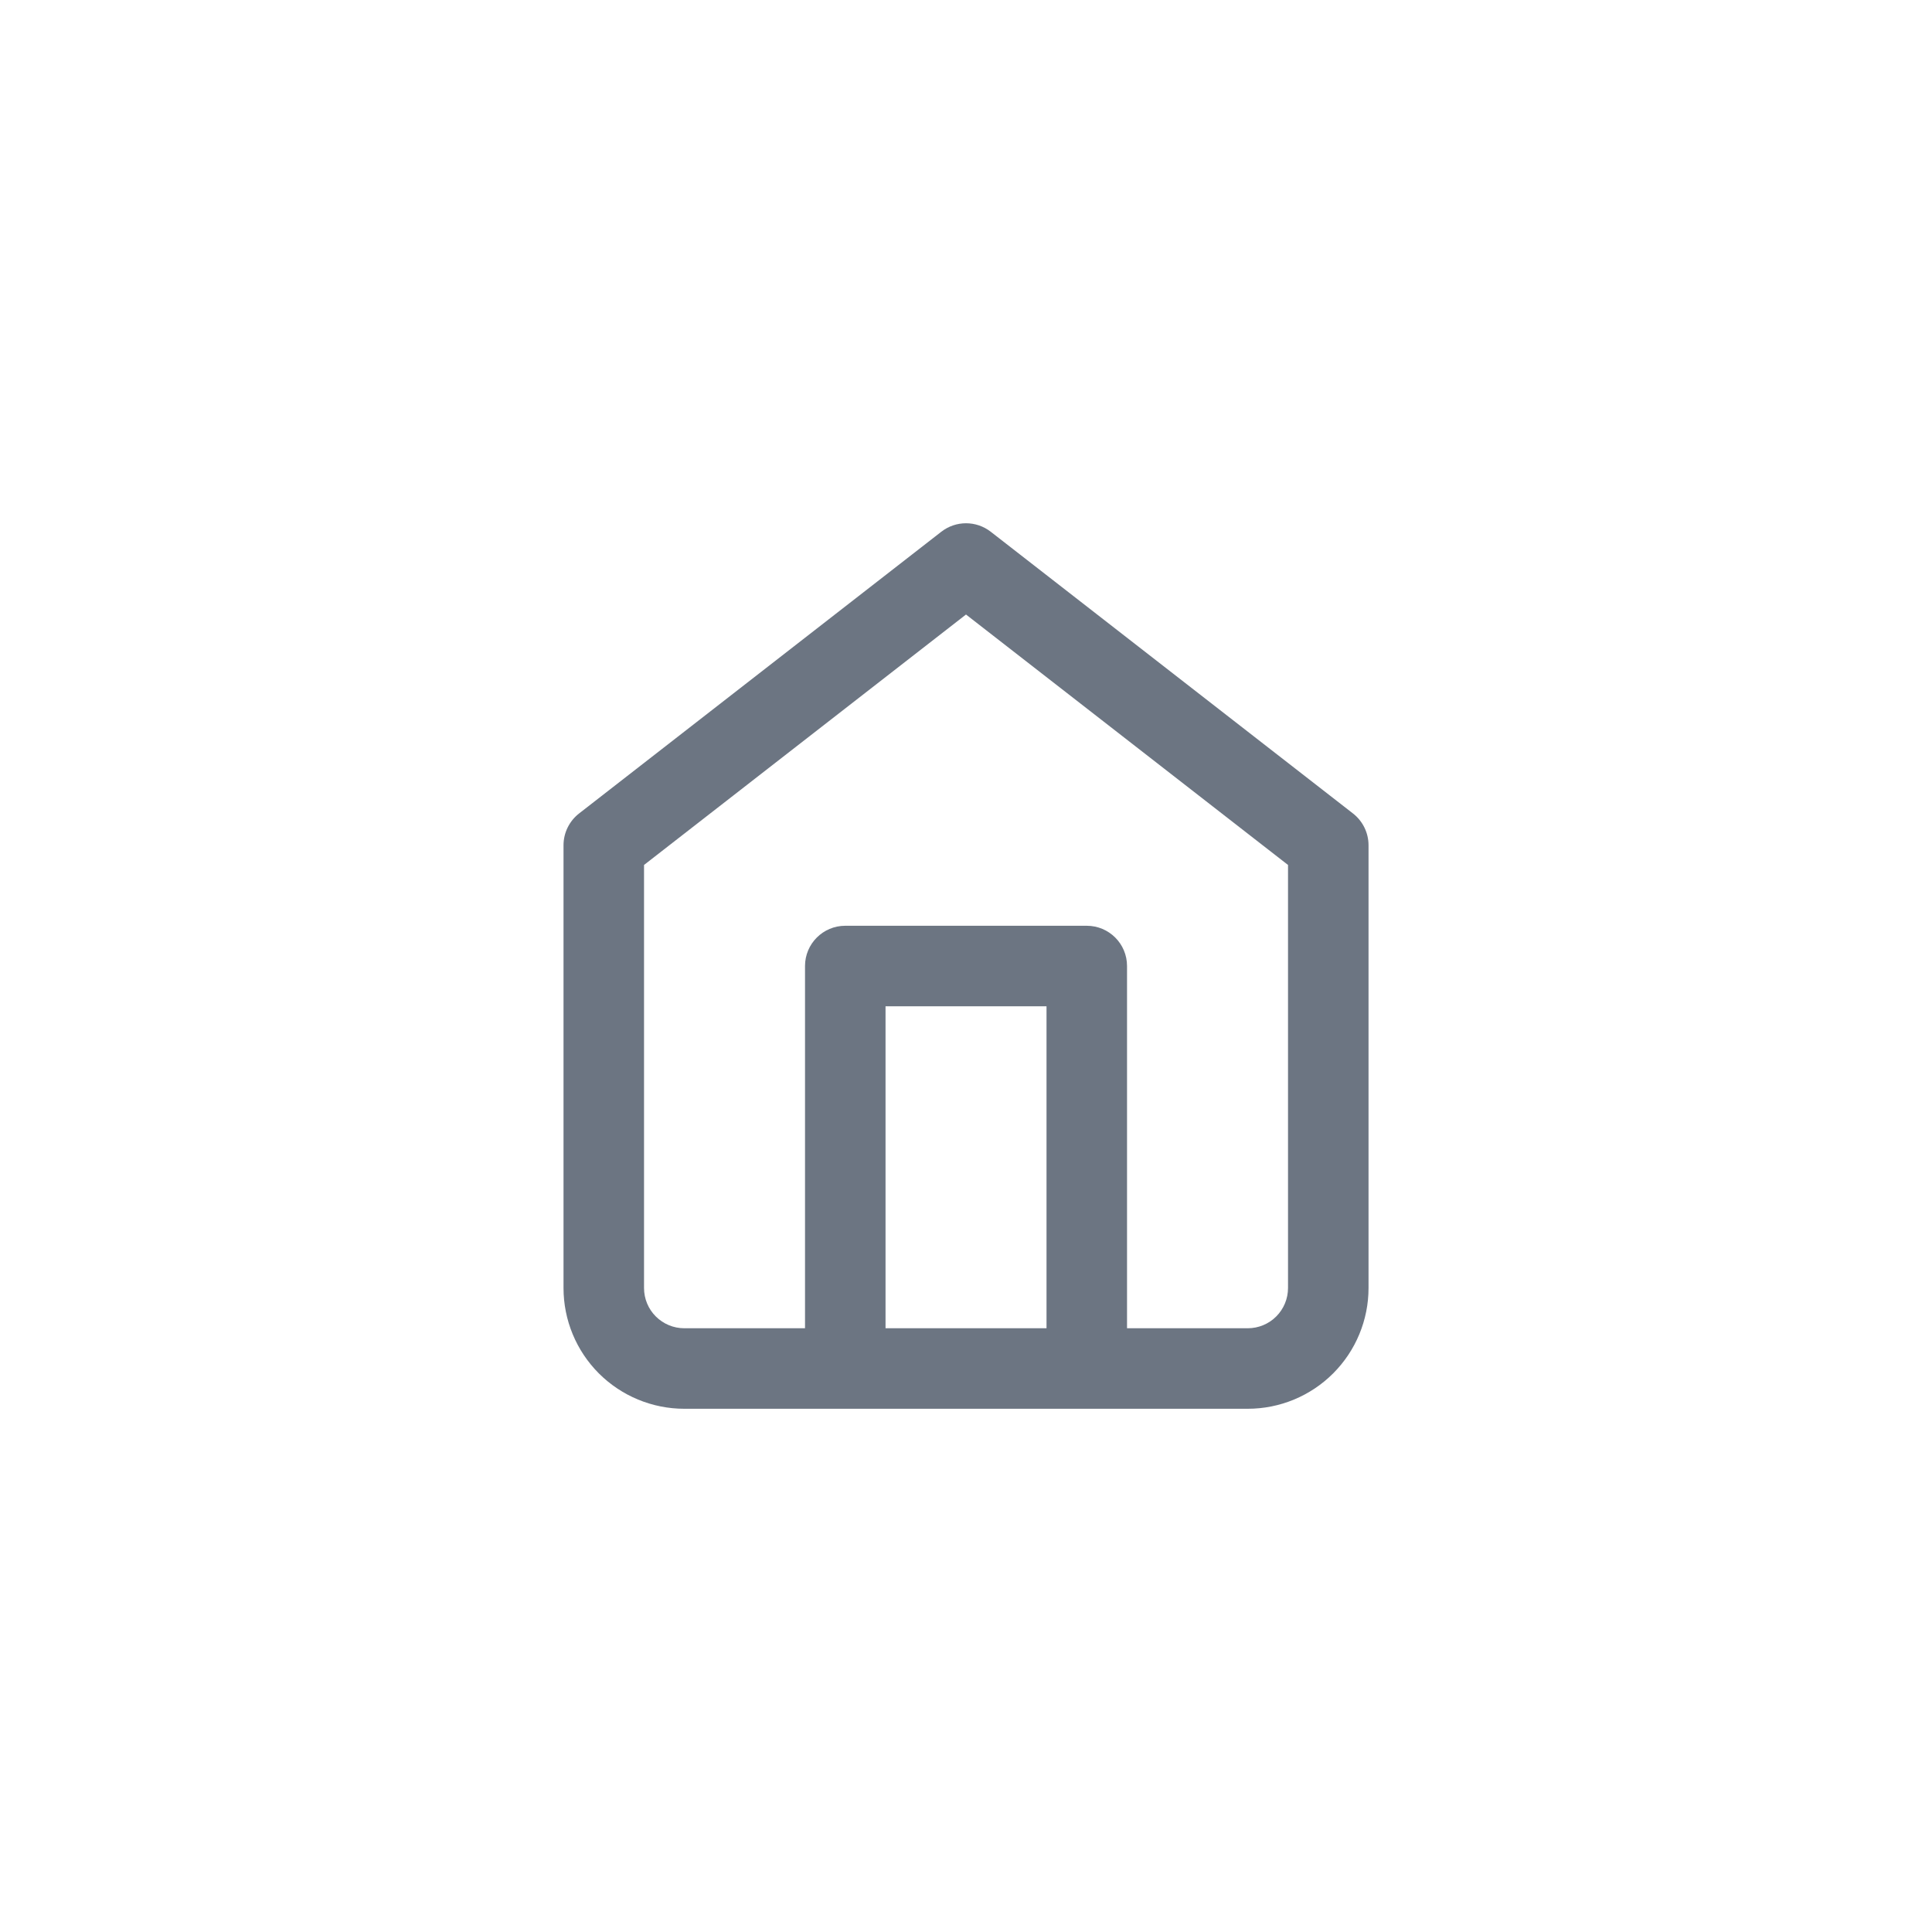
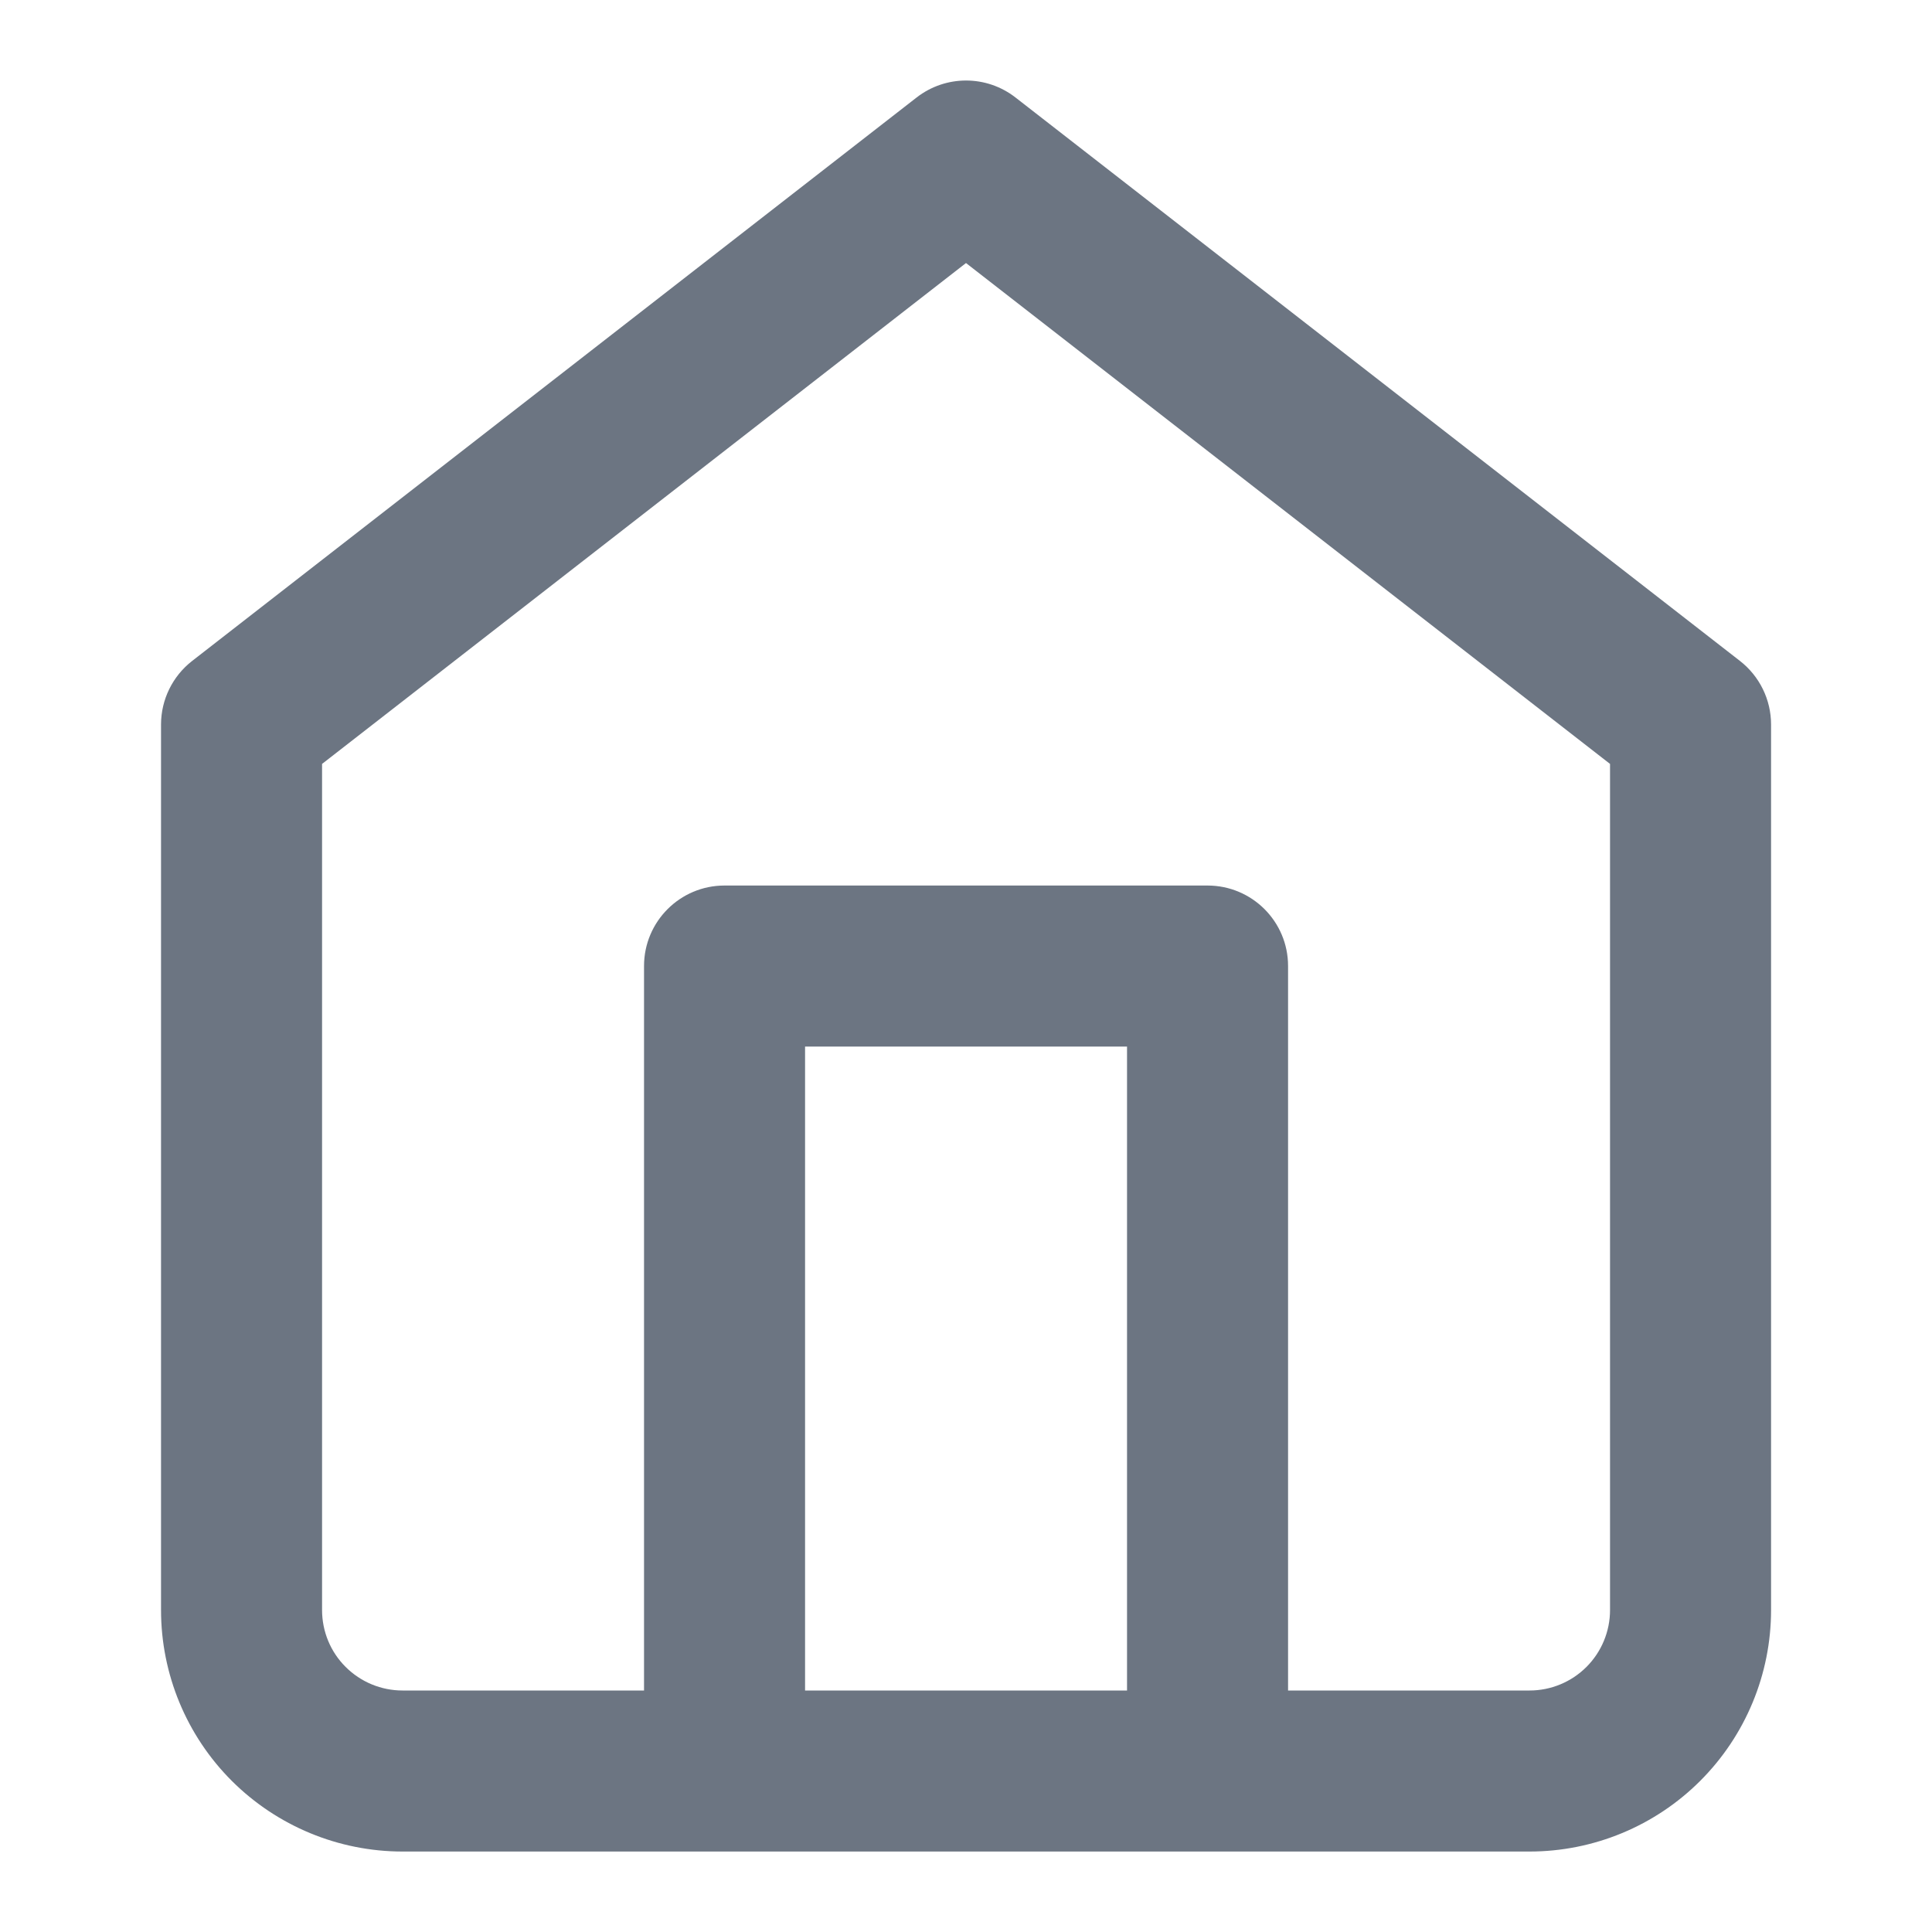
- <svg xmlns="http://www.w3.org/2000/svg" width="40" height="40" viewBox="0 0 40 40" fill="none">
-   <path fill-rule="evenodd" clip-rule="evenodd" d="M20.512 11.009C20.211 10.775 19.79 10.775 19.489 11.009L11.989 16.842C11.786 17 11.667 17.243 11.667 17.5V26.667C11.667 27.33 11.93 27.966 12.399 28.435C12.868 28.903 13.504 29.167 14.167 29.167H25.834C26.497 29.167 27.133 28.903 27.601 28.435C28.07 27.966 28.334 27.33 28.334 26.667V17.5C28.334 17.243 28.215 17 28.012 16.842L20.512 11.009ZM23.334 27.5H25.834C26.055 27.5 26.267 27.412 26.423 27.256C26.579 27.1 26.667 26.888 26.667 26.667V17.908L20 12.723L13.334 17.908V26.667C13.334 26.888 13.421 27.1 13.578 27.256C13.734 27.412 13.946 27.5 14.167 27.5H16.667V20C16.667 19.54 17.04 19.167 17.5 19.167H22.5C22.961 19.167 23.334 19.54 23.334 20V27.5ZM18.334 27.5V20.834H21.667V27.5H18.334Z" fill="#6C7582" />
+ <svg xmlns="http://www.w3.org/2000/svg" width="20" height="20" viewBox="0 0 20 20" fill="none">
+   <path fill-rule="evenodd" clip-rule="evenodd" d="M10.512 1.009C10.211 0.775 9.79 0.775 9.489 1.009L1.989 6.842C1.786 7 1.667 7.243 1.667 7.5V16.667C1.667 17.33 1.93 17.966 2.399 18.435C2.868 18.903 3.504 19.167 4.167 19.167H15.834C16.497 19.167 17.133 18.903 17.601 18.435C18.07 17.966 18.334 17.33 18.334 16.667V7.5C18.334 7.243 18.215 7 18.012 6.842L10.512 1.009ZM13.334 17.5H15.834C16.055 17.5 16.267 17.412 16.423 17.256C16.579 17.1 16.667 16.888 16.667 16.667V7.908L10 2.723L3.334 7.908V16.667C3.334 16.888 3.421 17.1 3.578 17.256C3.734 17.412 3.946 17.5 4.167 17.5H6.667V10C6.667 9.54 7.04 9.167 7.5 9.167H12.5C12.961 9.167 13.334 9.54 13.334 10V17.5ZM8.334 17.5V10.834H11.667V17.5H8.334Z" fill="#6C7582" />
</svg>
